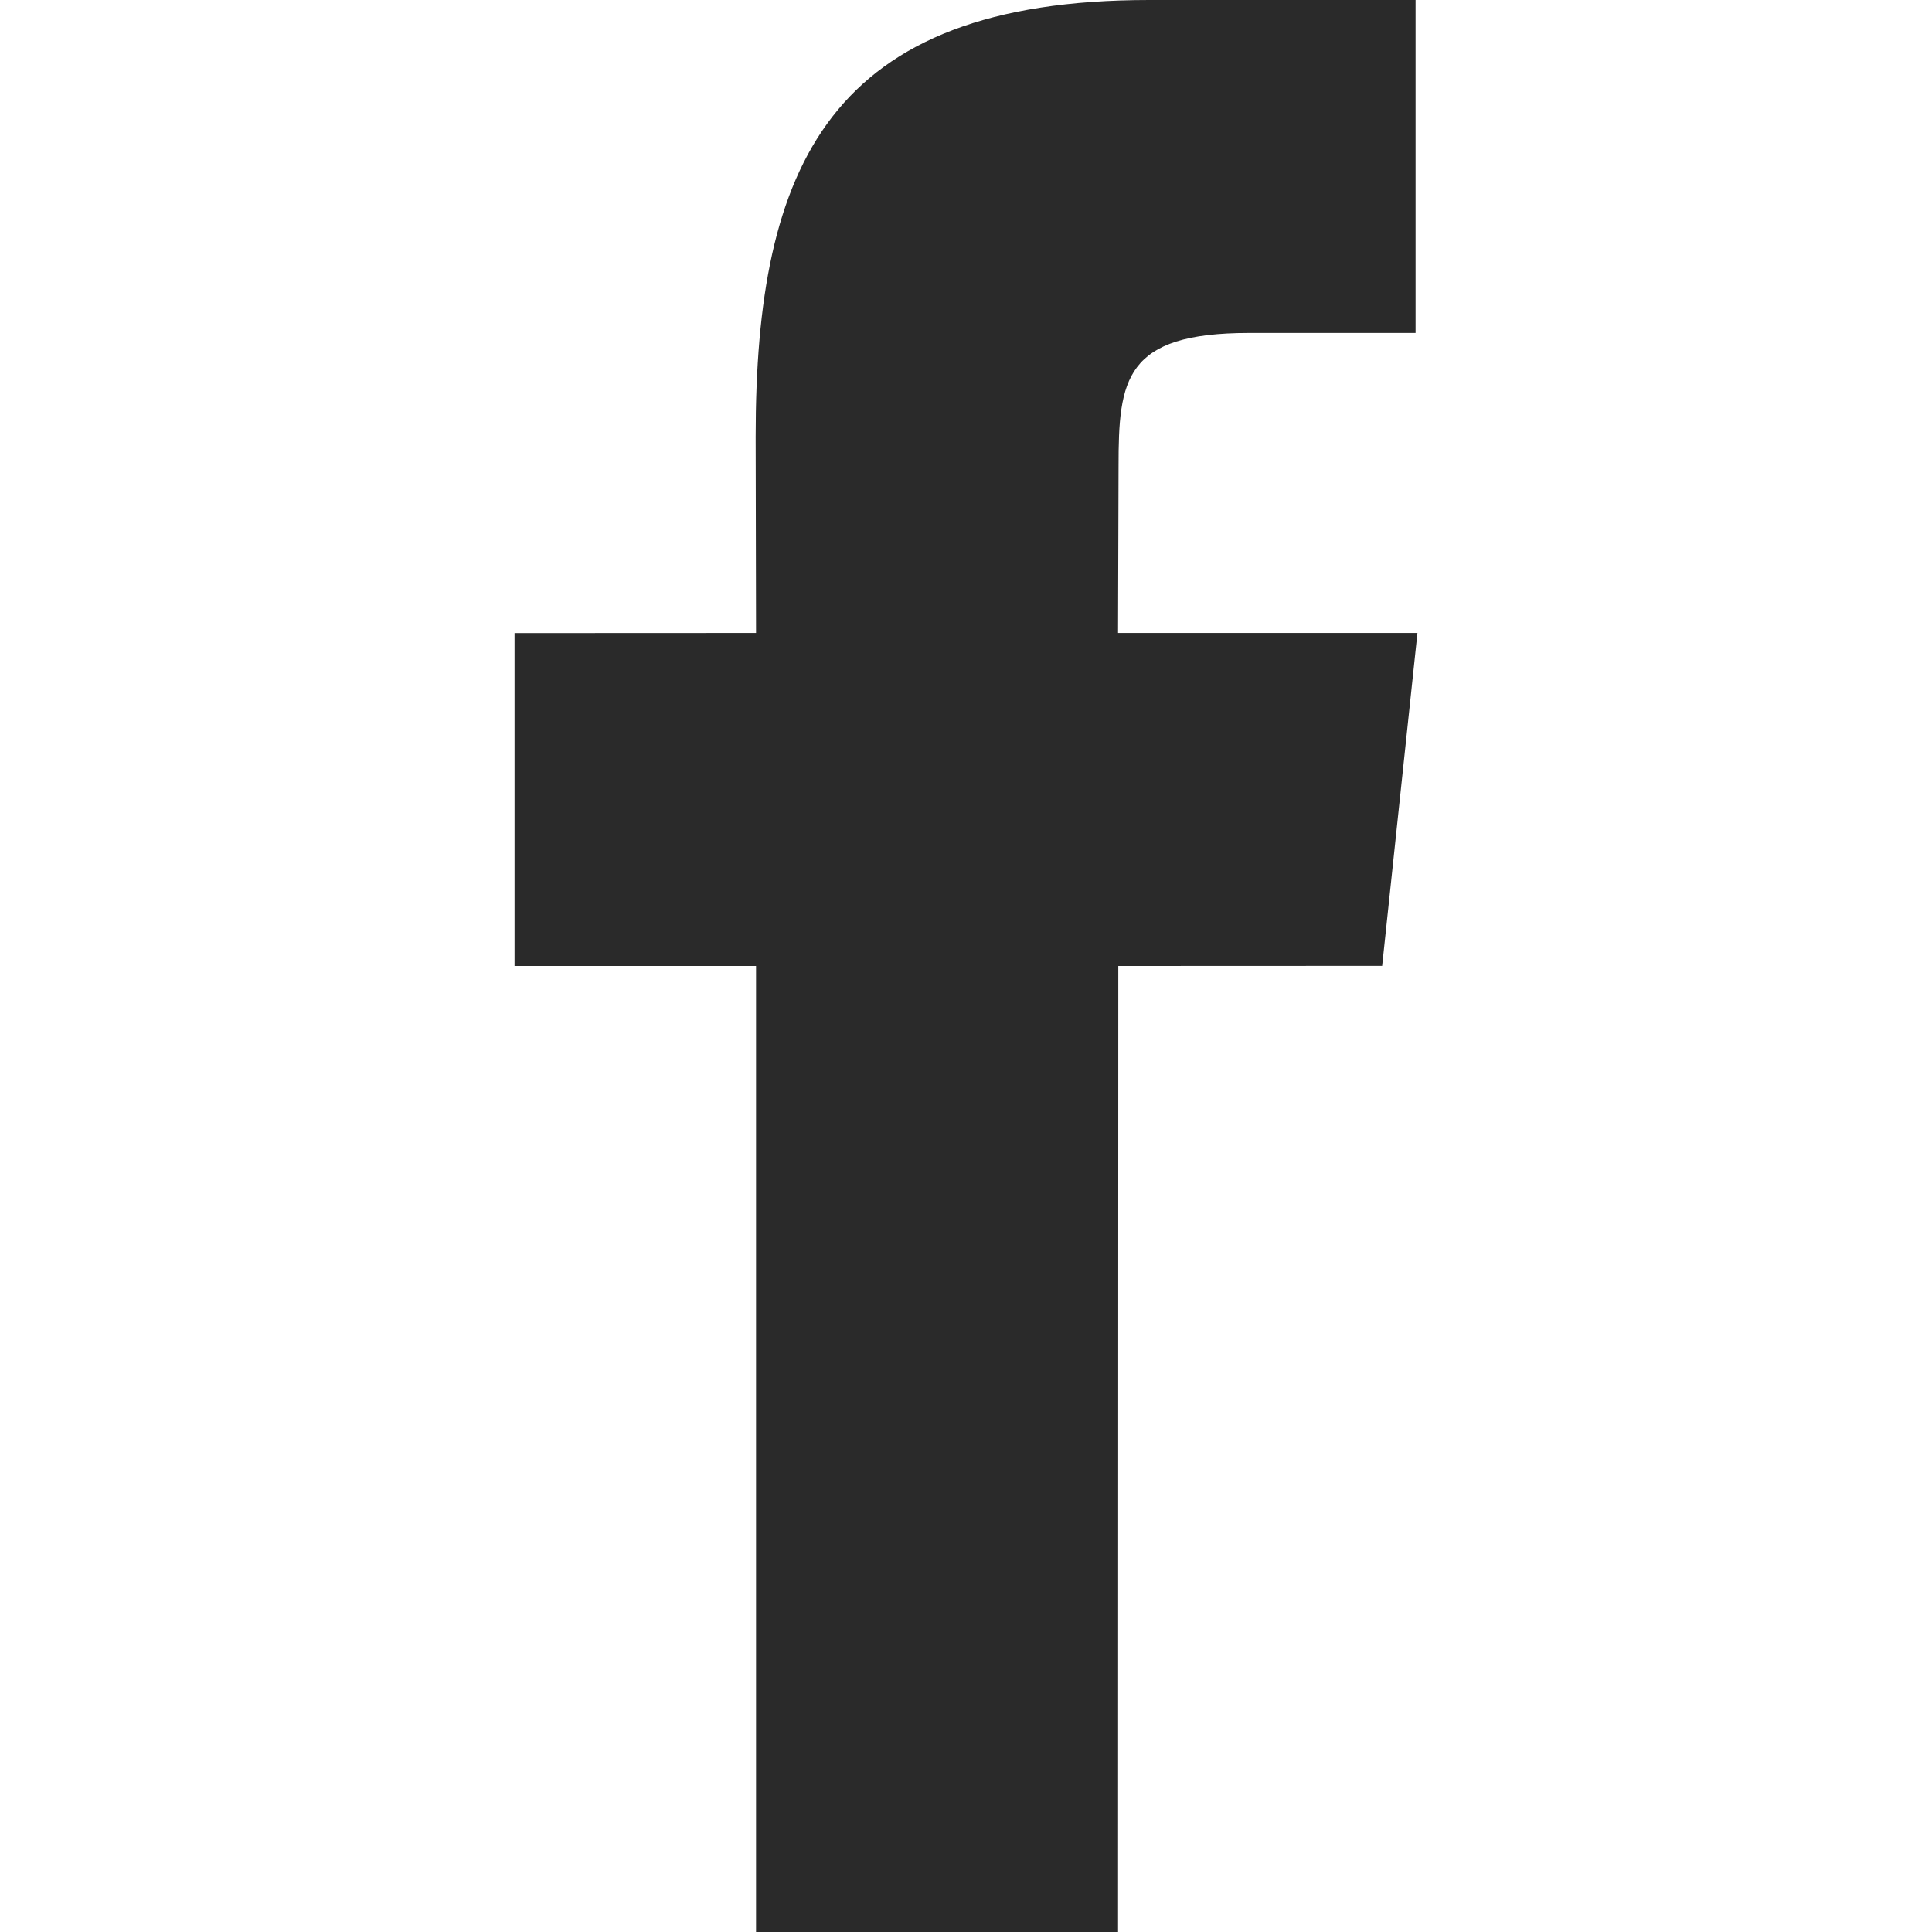
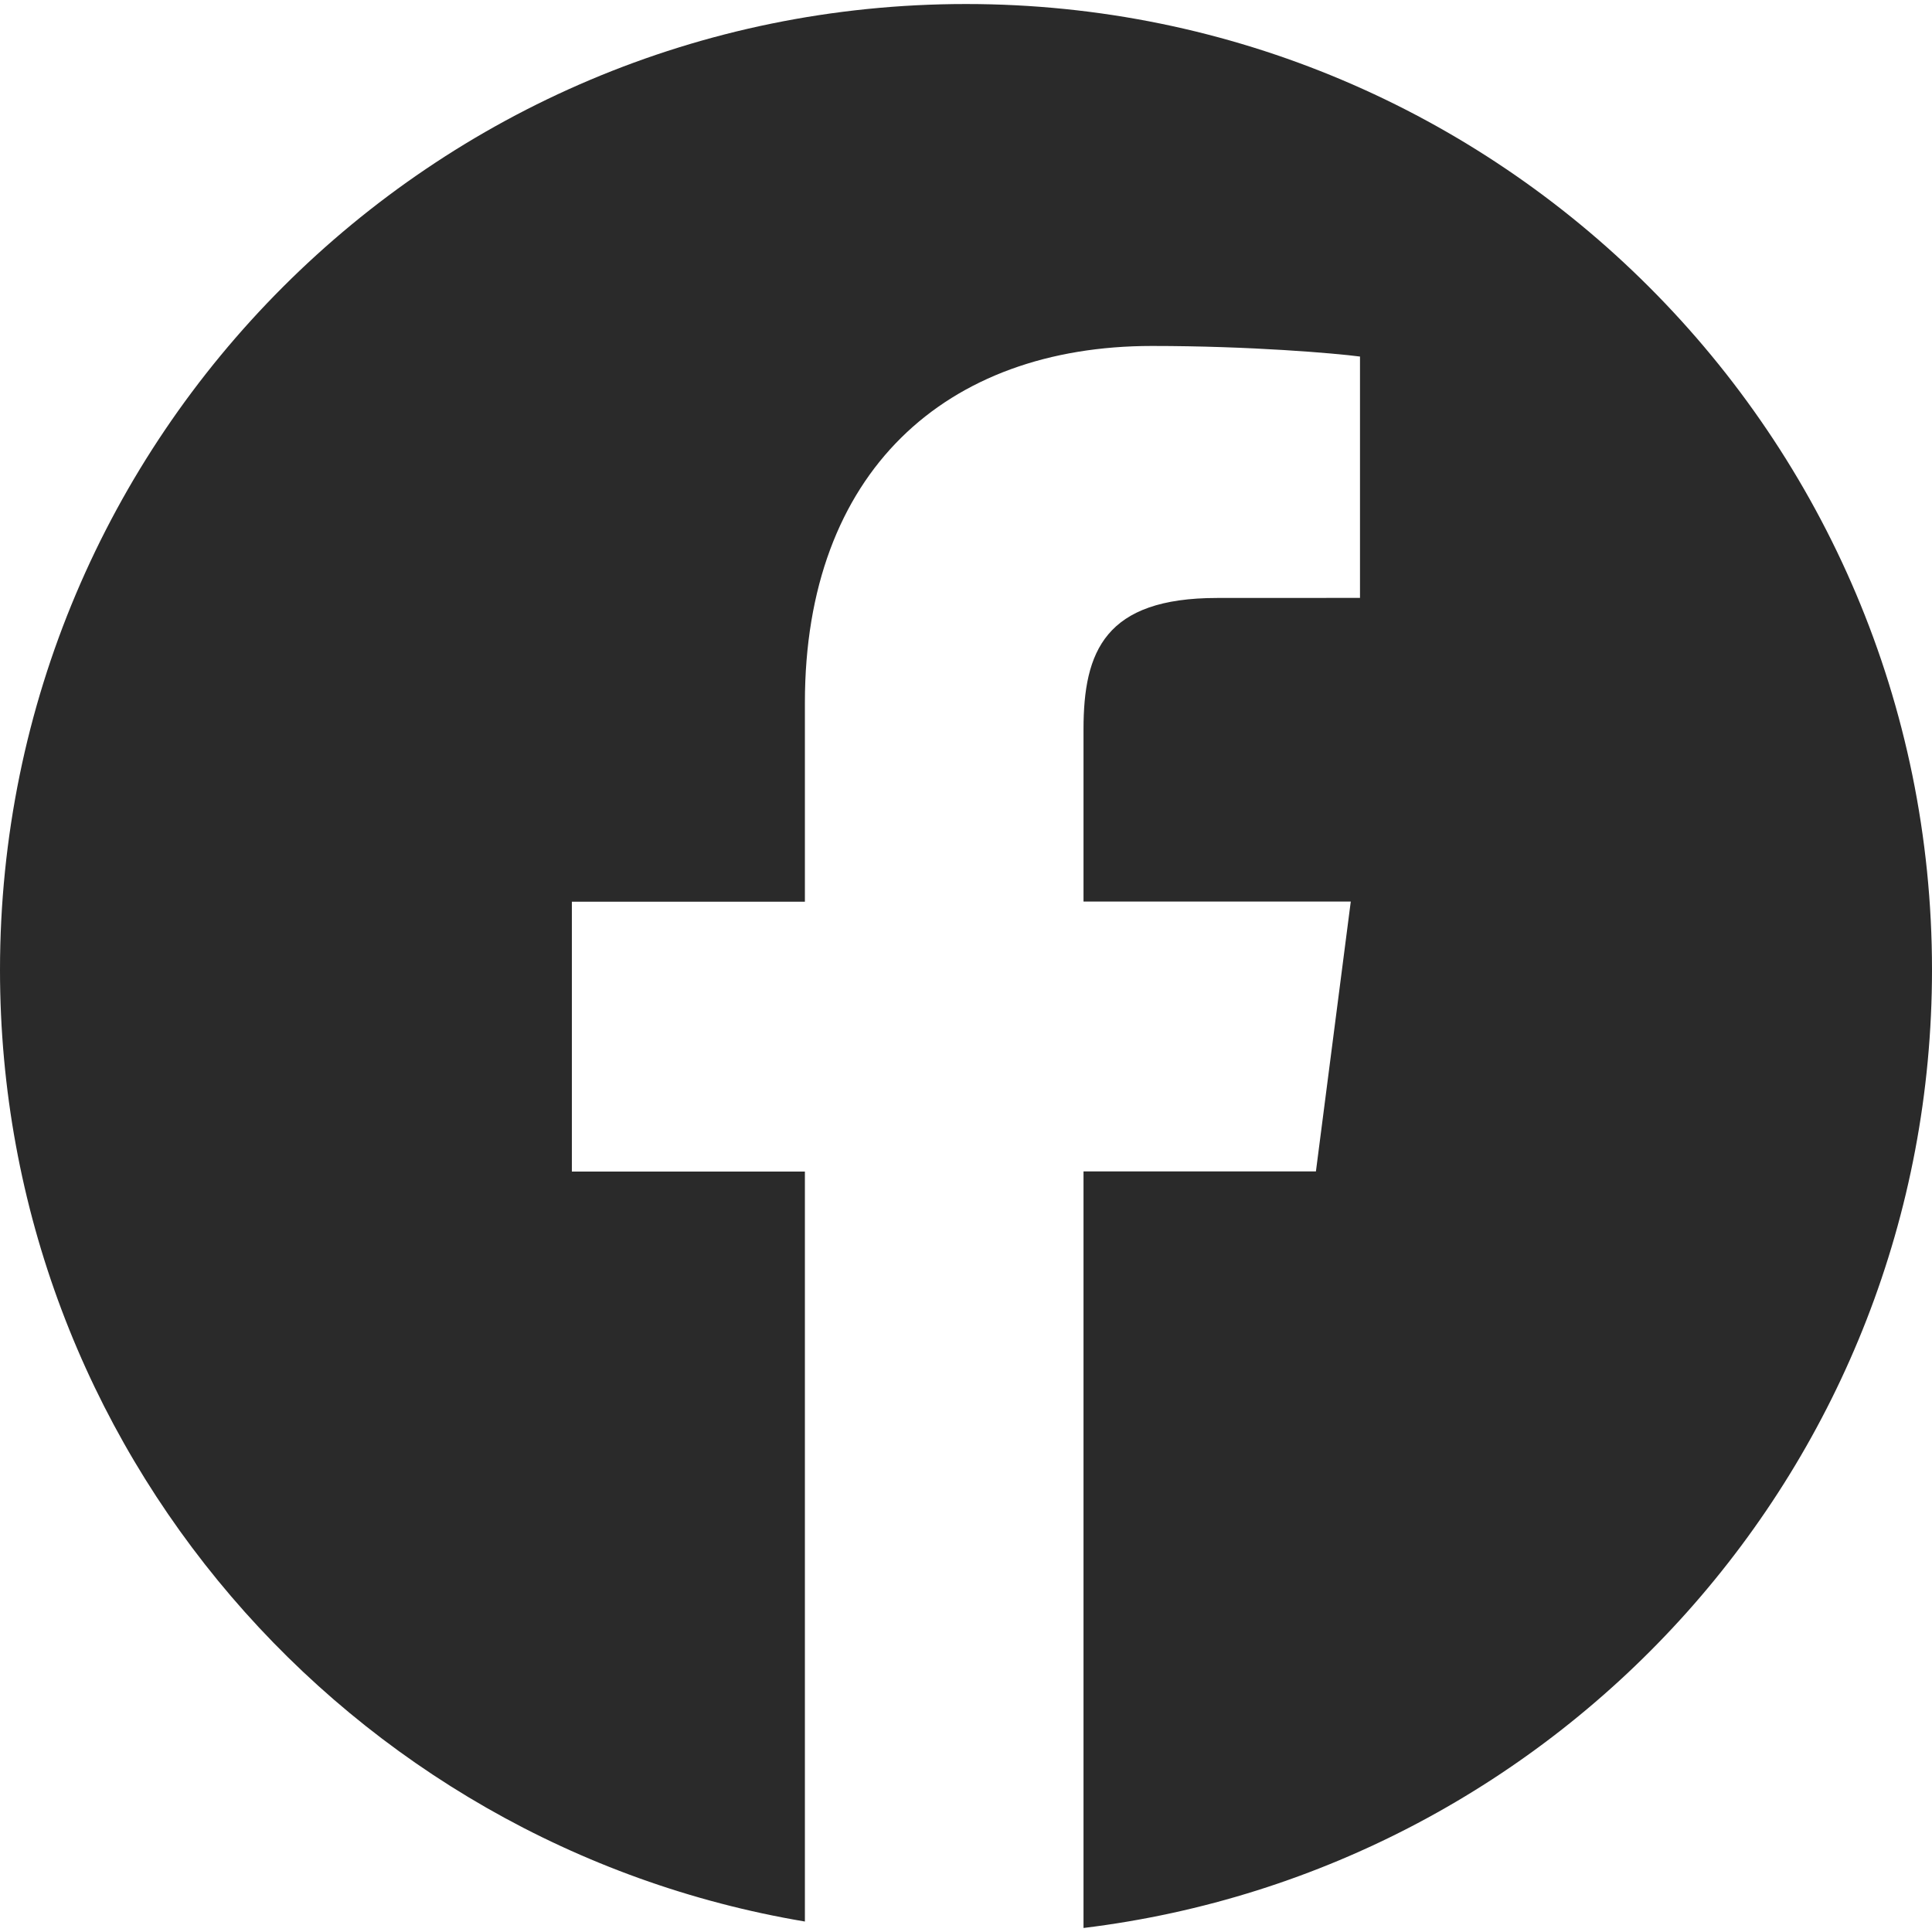
- <svg xmlns="http://www.w3.org/2000/svg" version="1.1" id="Capa_1" x="0px" y="0px" width="512px" height="512px" viewBox="0 0 512 512" style="enable-background:new 0 0 512 512;" xml:space="preserve">
+ <svg xmlns="http://www.w3.org/2000/svg" version="1.1" id="Capa_1" x="0px" y="0px" viewBox="0 0 167.657 167.657" style="enable-background:new 0 0 167.657 167.657;" xml:space="preserve" width="512px" height="512px" class="">
  <g>
-     <path d="M296.296,512H200.36V256h-64v-88.225l64-0.029l-0.104-51.976C200.256,43.794,219.773,0,304.556,0h70.588v88.242h-44.115   c-33.016,0-34.604,12.328-34.604,35.342l-0.131,44.162h79.346l-9.354,88.225L296.36,256L296.296,512z" fill="#2a2a2a" />
+     <g>
+       <path d="M83.829,0.349C37.532,0.349,0,37.881,0,84.178c0,41.523,30.222,75.911,69.848,82.57v-65.081H49.626   v-23.42h20.222V60.978c0-20.037,12.238-30.956,30.115-30.956c8.562,0,15.92,0.638,18.056,0.919v20.944l-12.399,0.006   c-9.72,0-11.594,4.618-11.594,11.397v14.947h23.193l-3.025,23.42H94.026v65.653c41.476-5.048,73.631-40.312,73.631-83.154   C167.657,37.881,130.125,0.349,83.829,0.349z" data-original="#010002" class="active-path" data-old_color="#2a2a2a" fill="#2a2a2a" />
+     </g>
  </g>
-   <g>
- </g>
-   <g>
- </g>
-   <g>
- </g>
-   <g>
- </g>
-   <g>
- </g>
-   <g>
- </g>
-   <g>
- </g>
-   <g>
- </g>
-   <g>
- </g>
-   <g>
- </g>
-   <g>
- </g>
-   <g>
- </g>
-   <g>
- </g>
-   <g>
- </g>
-   <g>
- </g>
</svg>
